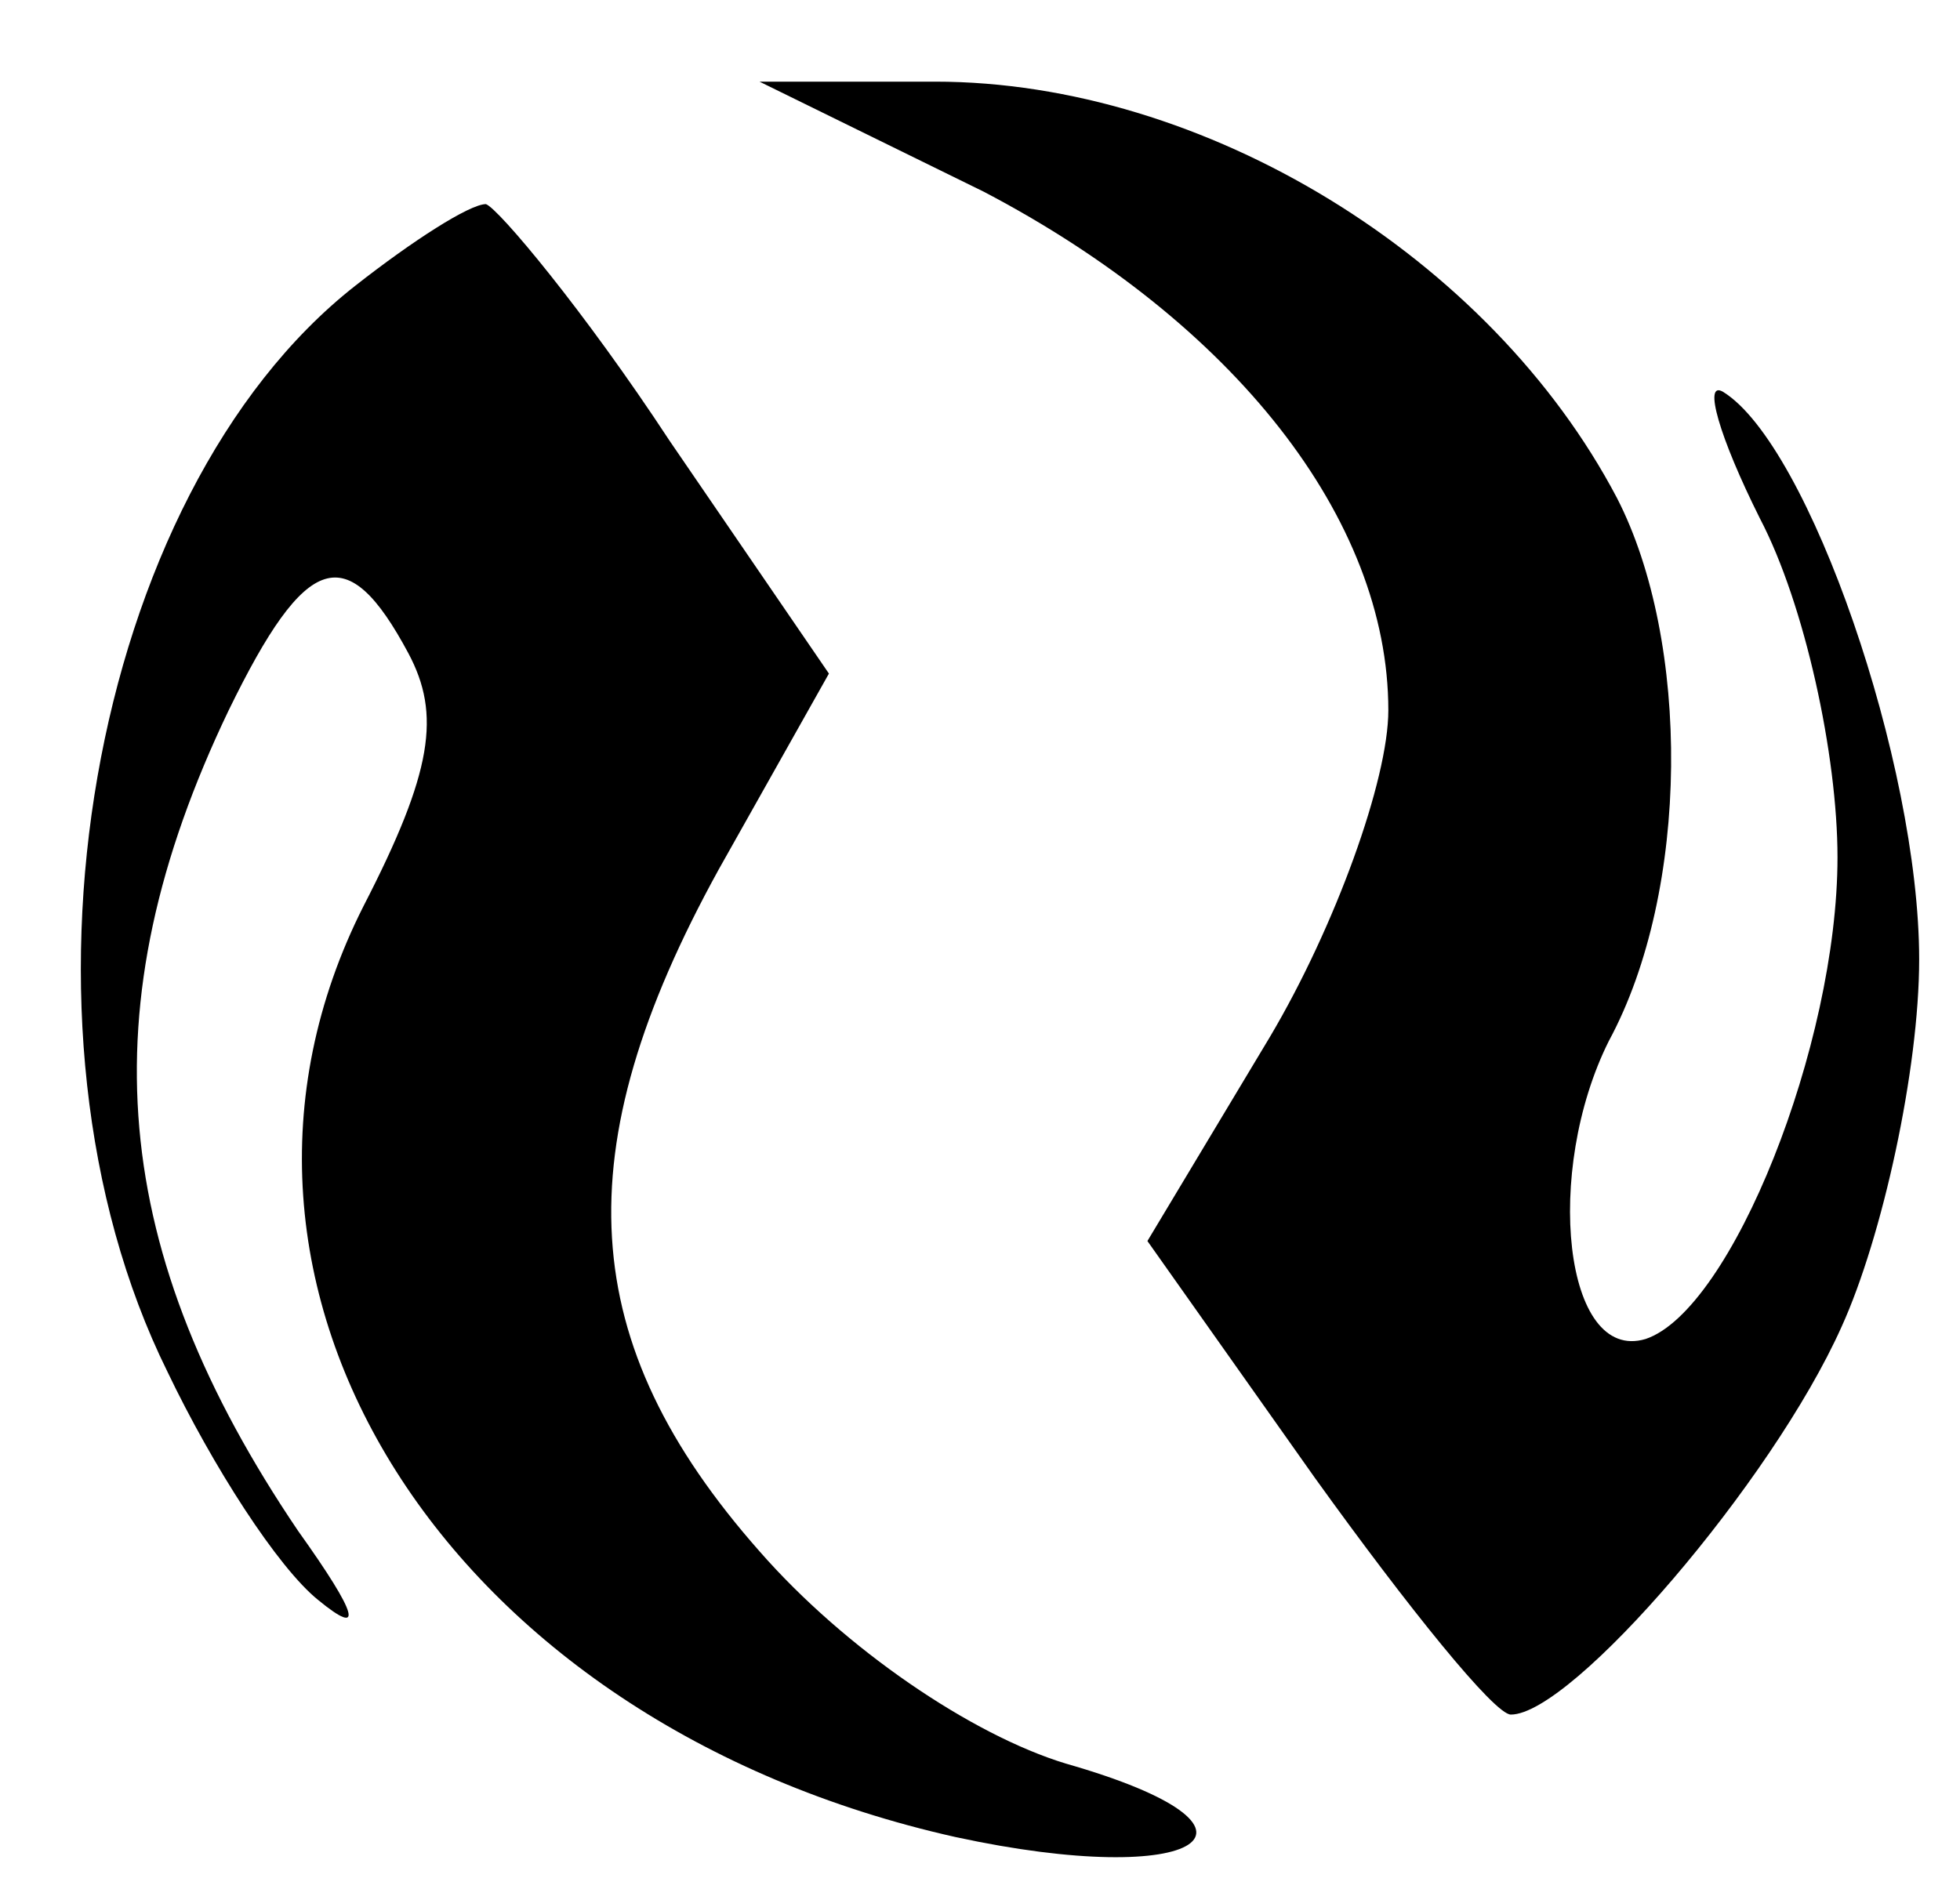
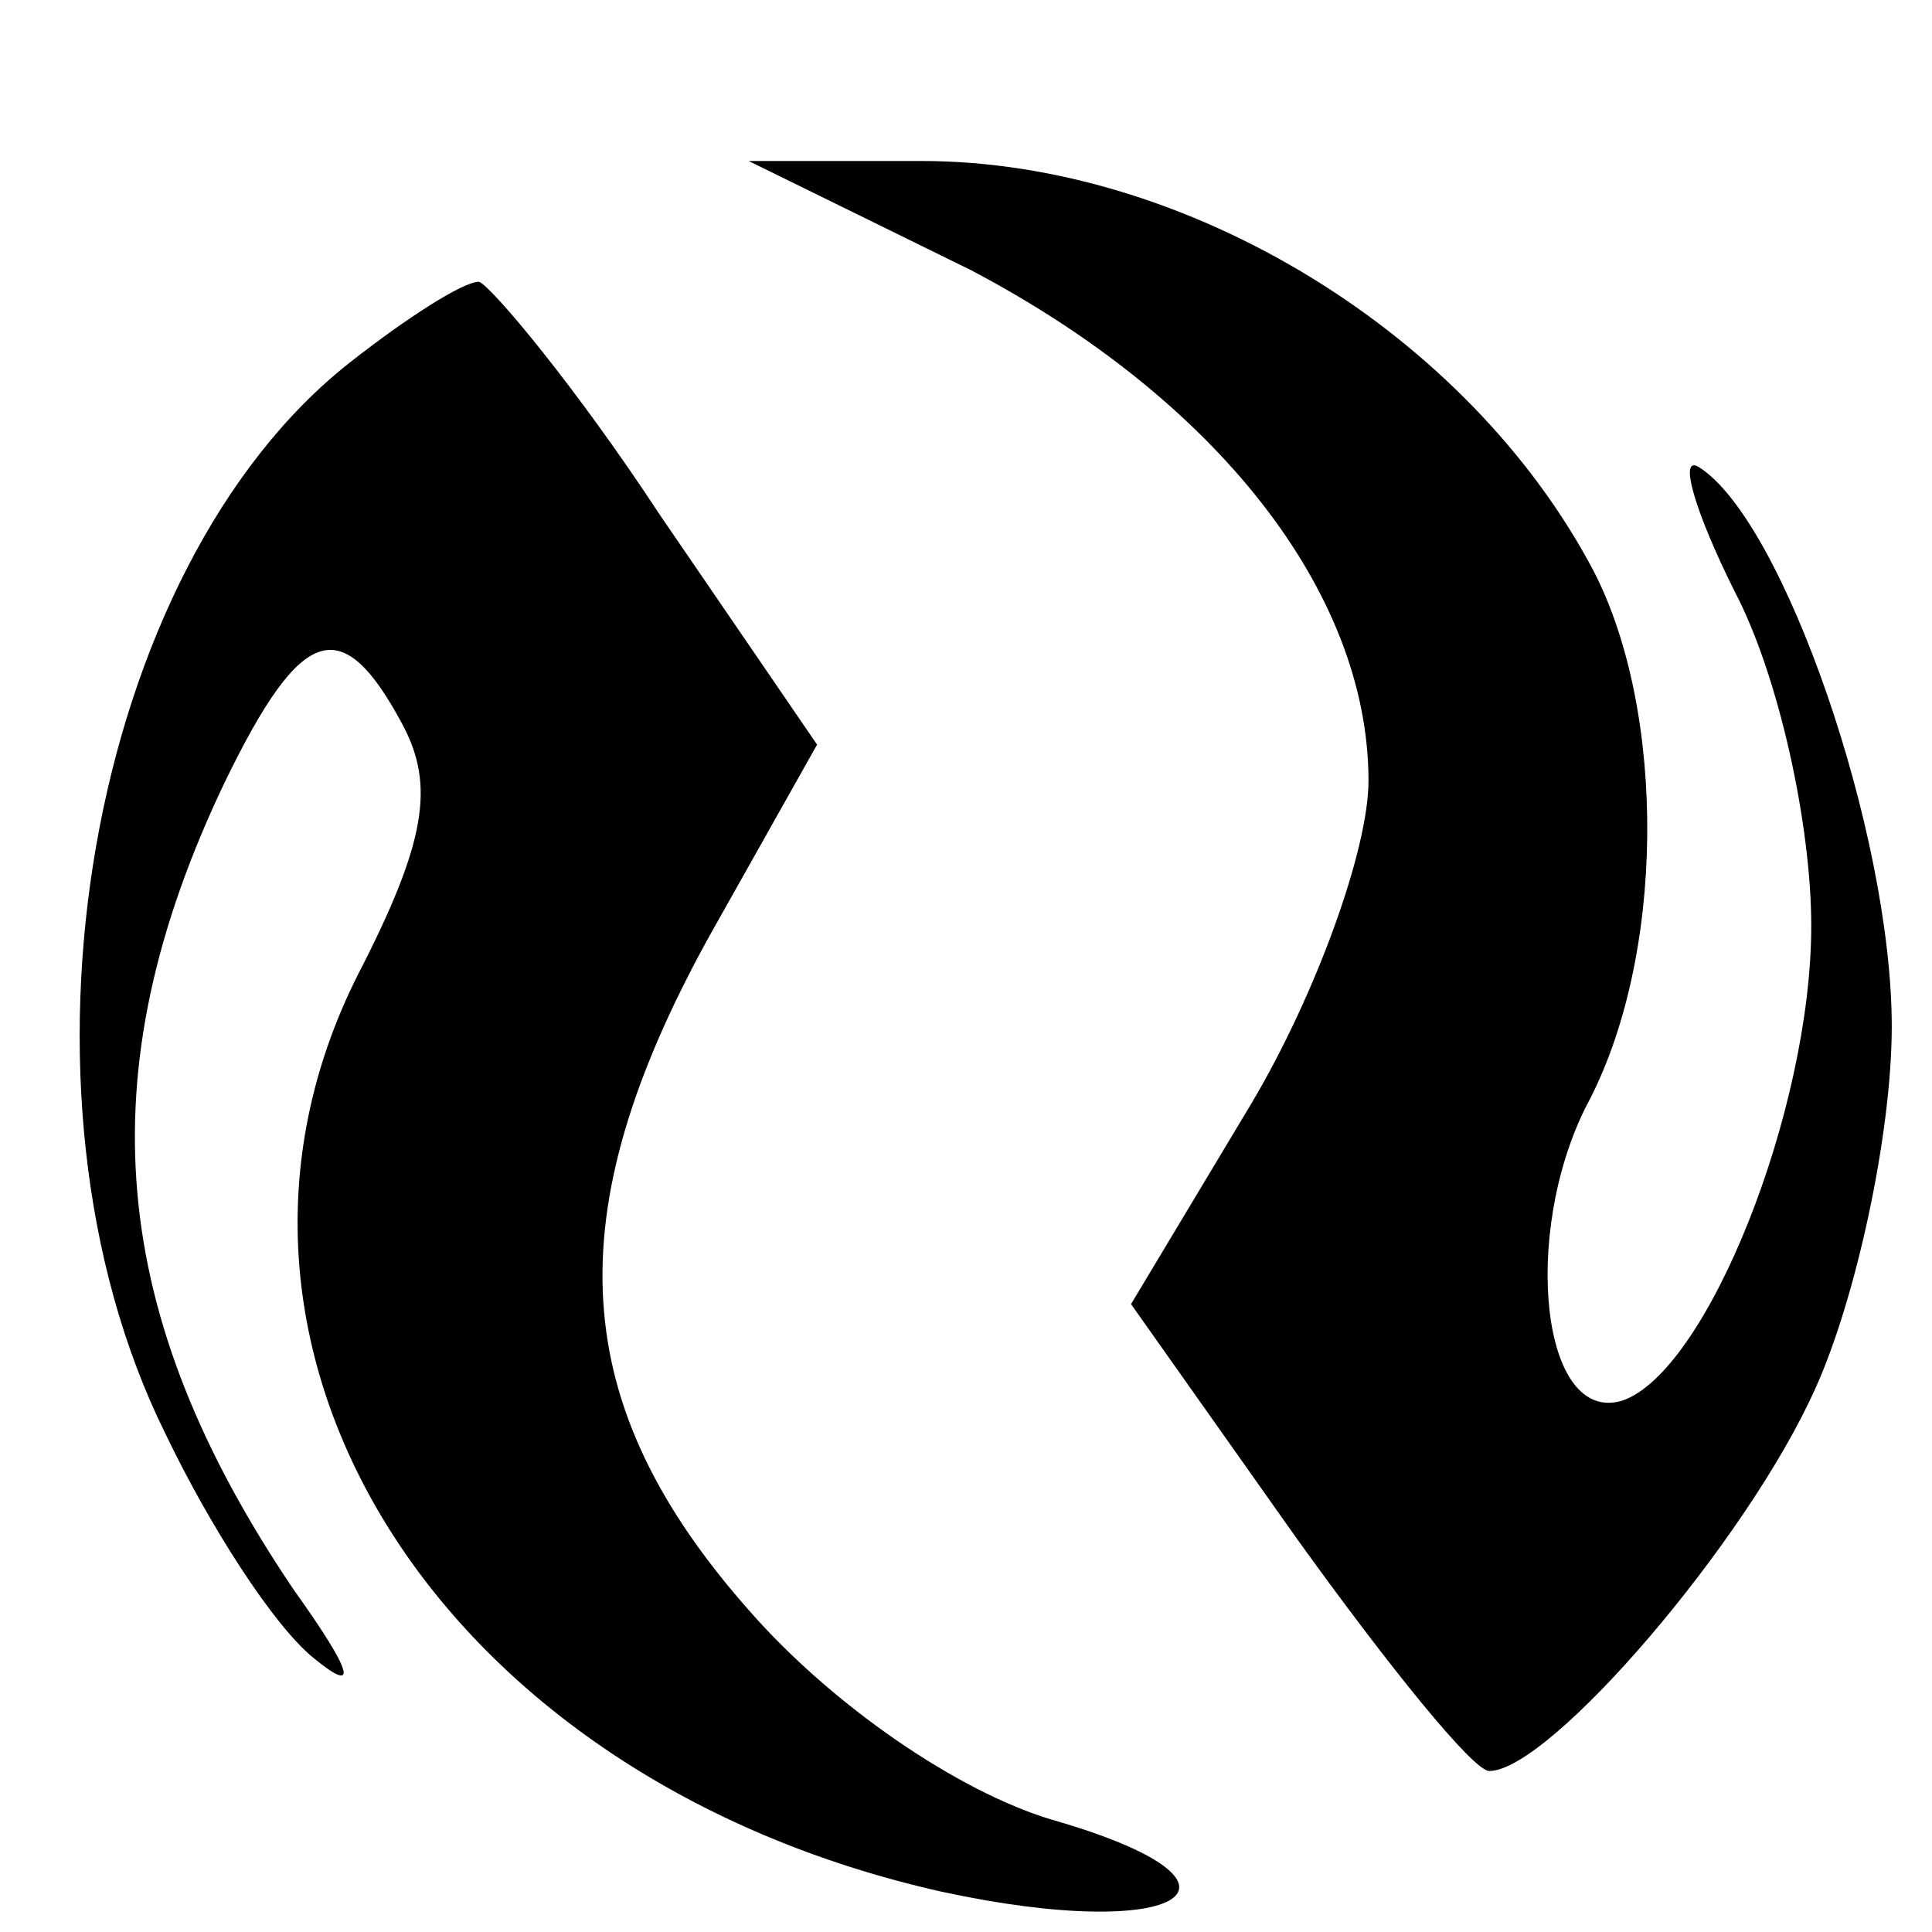
- <svg xmlns="http://www.w3.org/2000/svg" version="1.0" width="48pt" height="46pt" viewBox="0 0 48 46" preserveAspectRatio="xMidYMid meet">
-   <g transform="translate(0,46) scale(0.1,-0.1)" fill="#000000" stroke="none">
+ <svg xmlns="http://www.w3.org/2000/svg" version="1.0" width="48" height="48" viewBox="0 0 48 48" preserveAspectRatio="xMidYMid meet">
+   <g transform="translate(0,48) scale(0.1,-0.1)" fill="#000000" stroke="none">
    <path d="M241 413 c61 -32 99 -80 99 -127 0 -17 -13 -53 -29 -80 l-30 -50 41 -58 c23 -32 44 -58 48 -58 15 0 64 57 81 95 10 22 19 63 19 90 0 48 -27 126 -48 139 -5 3 -1 -11 9 -31 11 -21 19 -58 19 -83 0 -46 -26 -111 -47 -118 -20 -6 -25 41 -9 73 20 37 20 98 2 133 -31 59 -101 102 -167 102 l-43 0 55 -27z" />
    <path d="M87 390 c-65 -51 -88 -181 -46 -266 11 -23 27 -48 37 -56 11 -9 10 -4 -5 17 -46 68 -52 128 -17 201 19 39 29 42 44 14 8 -15 6 -29 -11 -62 -47 -93 20 -200 145 -228 60 -13 83 2 27 18 -23 7 -54 28 -75 52 -45 51 -48 98 -10 167 l27 48 -39 57 c-21 32 -42 57 -45 58 -4 0 -18 -9 -32 -20z" />
  </g>
</svg>
